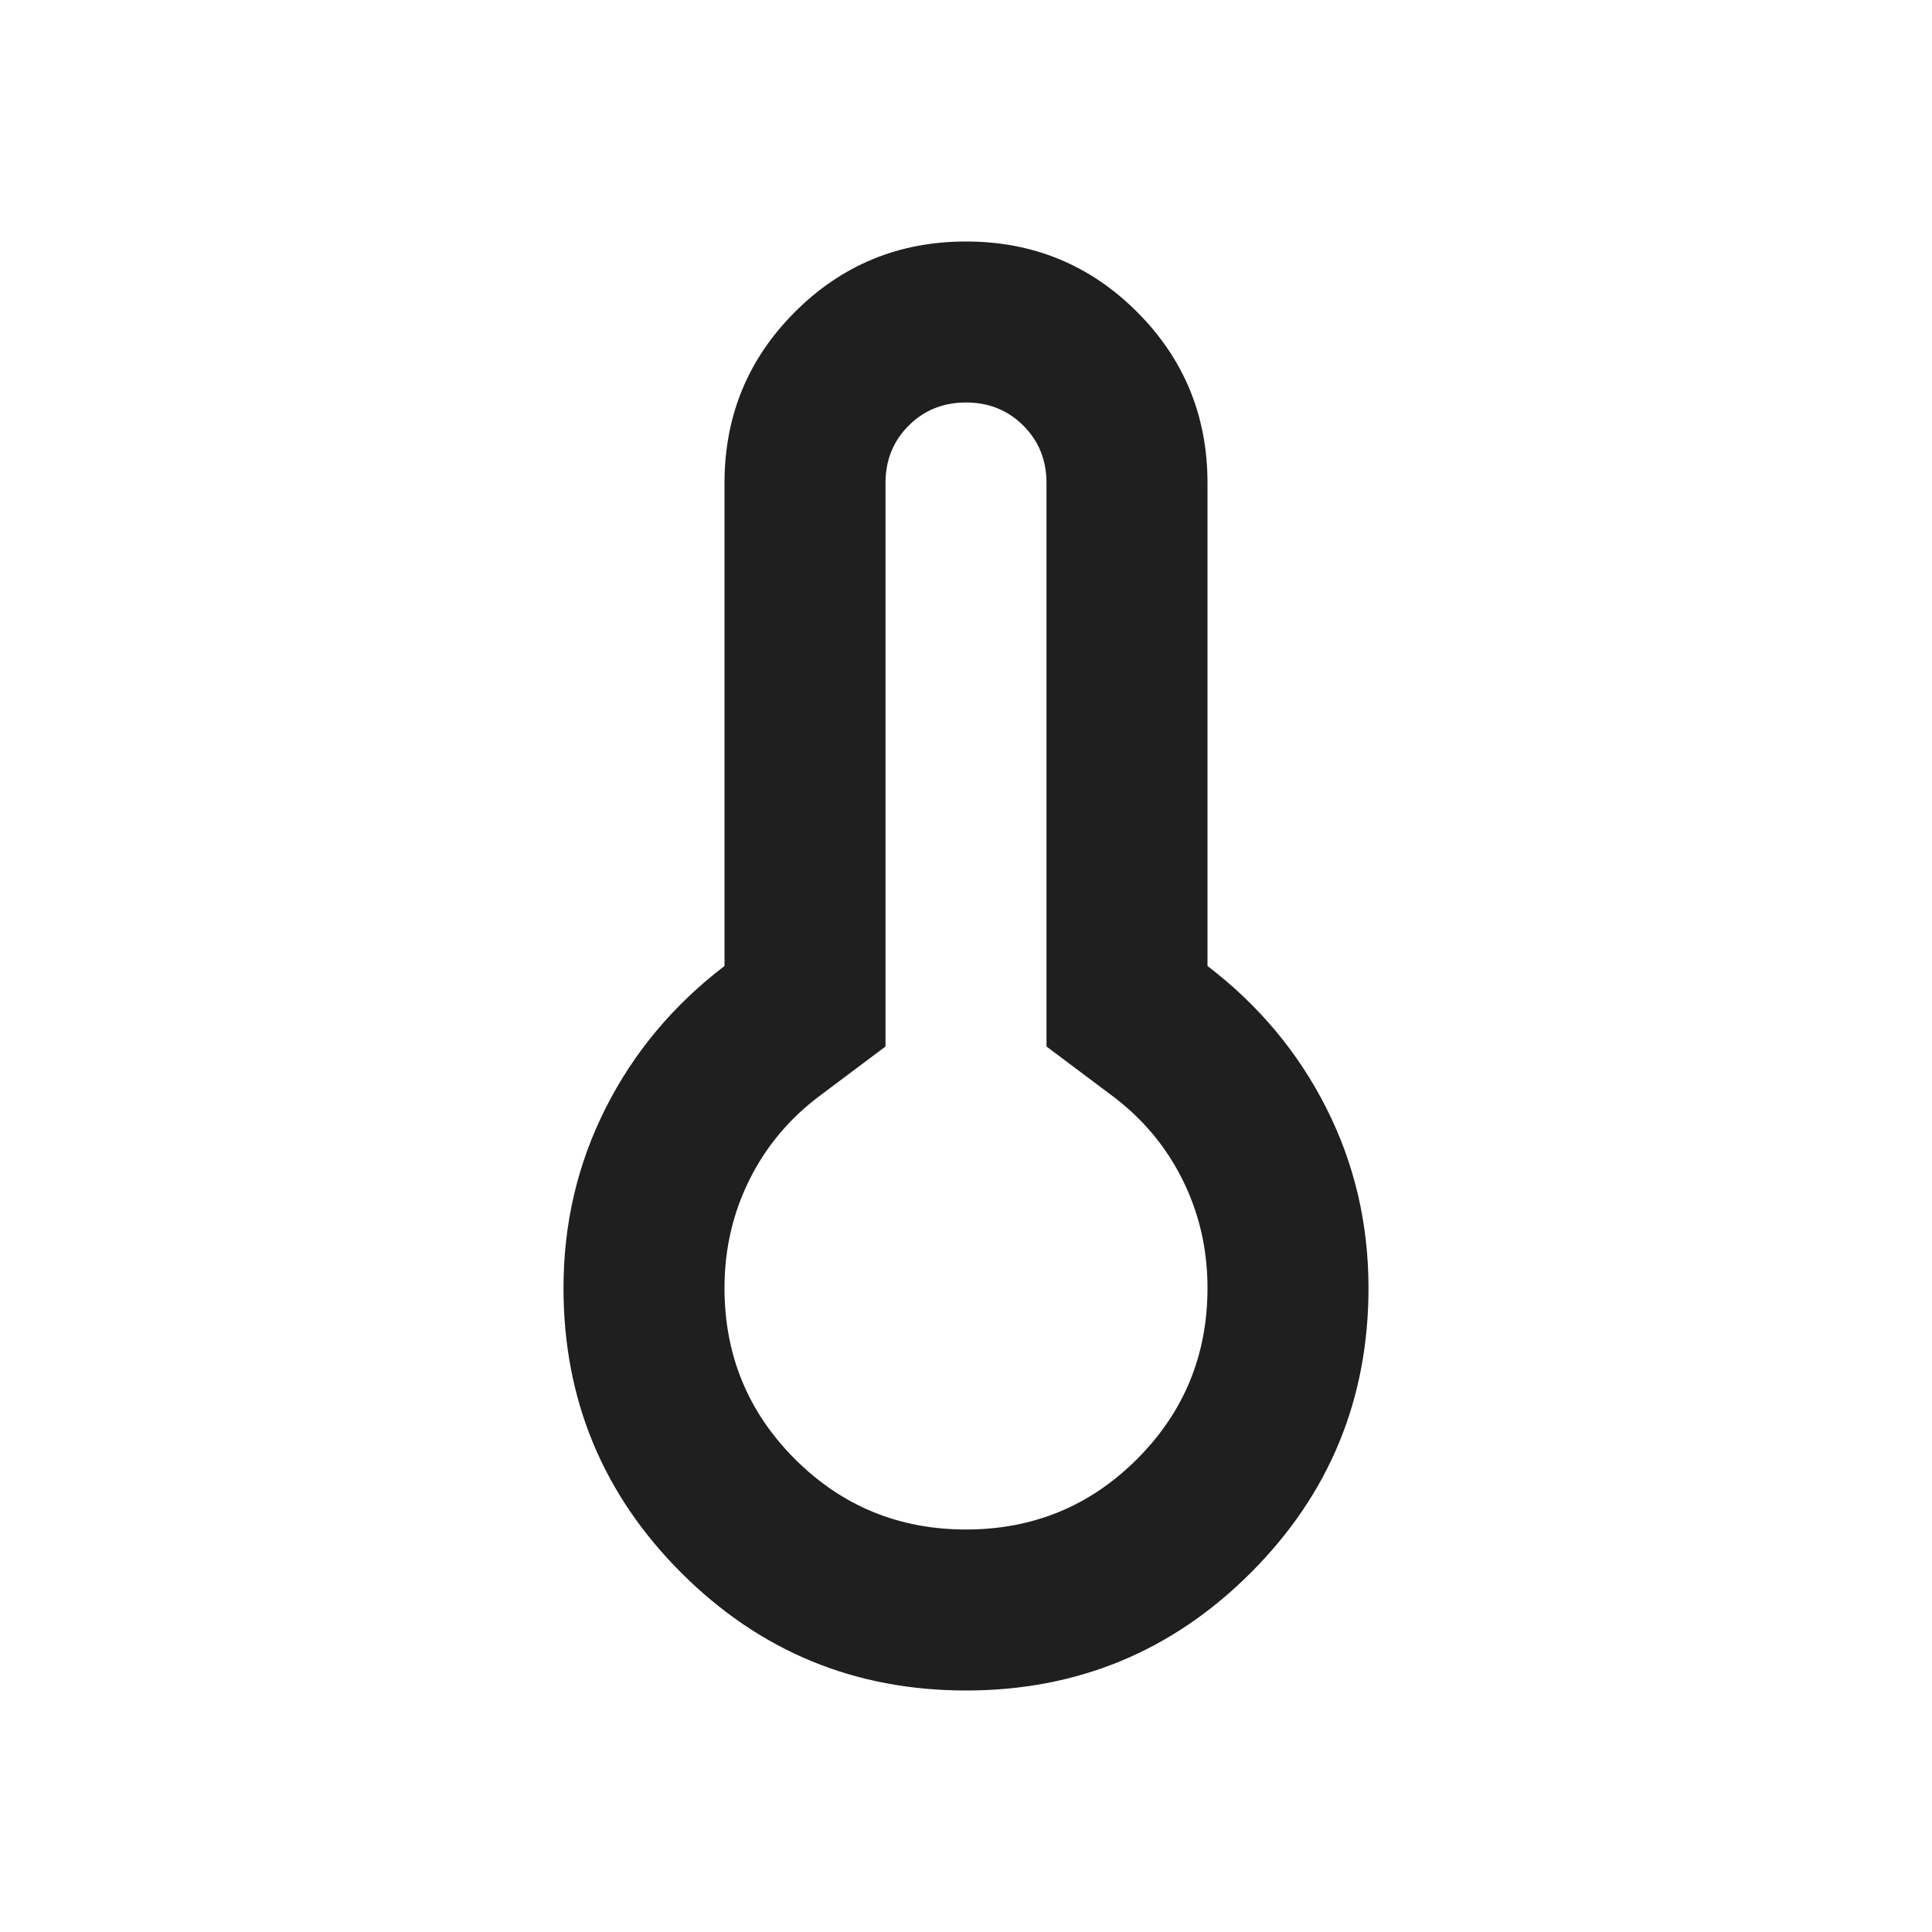
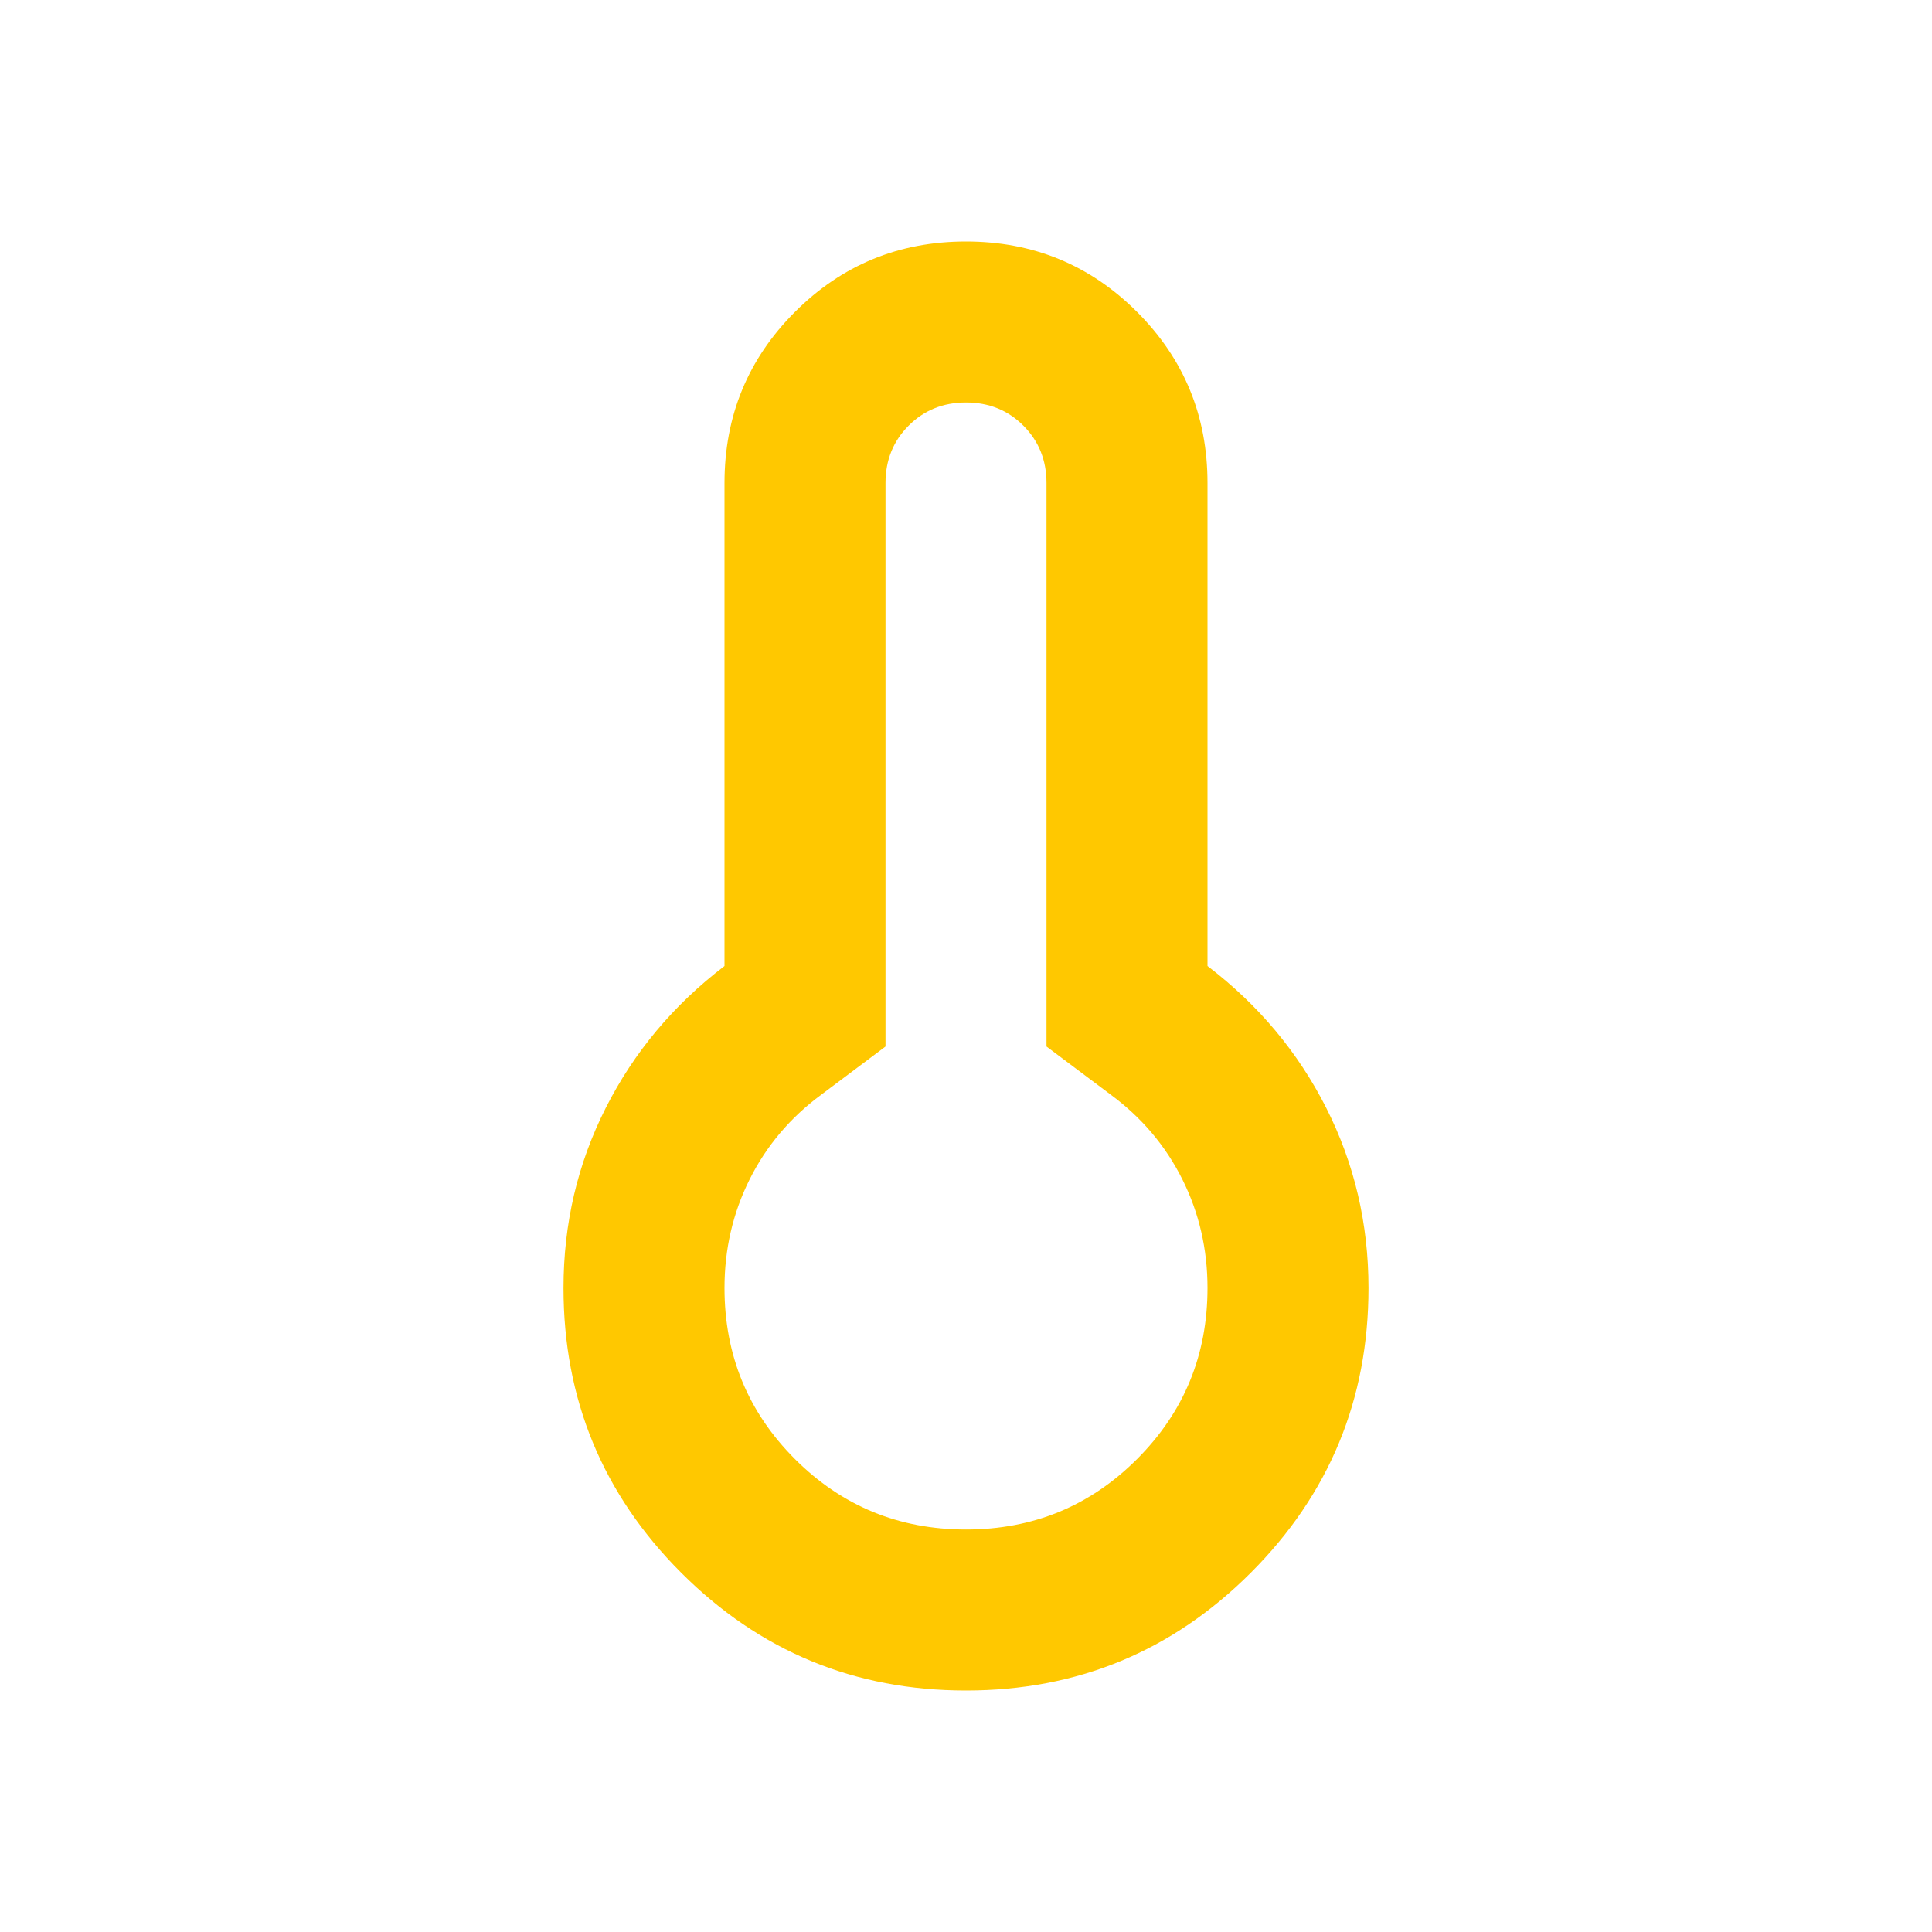
- <svg xmlns="http://www.w3.org/2000/svg" height="24px" viewBox="0 -960 960 960" width="24px" fill="#1f1f1f">
+ <svg xmlns="http://www.w3.org/2000/svg" height="24px" viewBox="0 -960 960 960" width="24px" fill="#FFC800">
  <path d="M480-120q-83 0-141.5-58.5T280-320q0-48 21-89.5t59-70.5v-240q0-50 35-85t85-35q50 0 85 35t35 85v240q38 29 59 70.5t21 89.5q0 83-58.5 141.5T480-120Zm0-80q50 0 85-35t35-85q0-29-12.5-54T552-416l-32-24v-280q0-17-11.5-28.5T480-760q-17 0-28.5 11.5T440-720v280l-32 24q-23 17-35.5 42T360-320q0 50 35 85t85 35Zm0-120Z" />
</svg>
